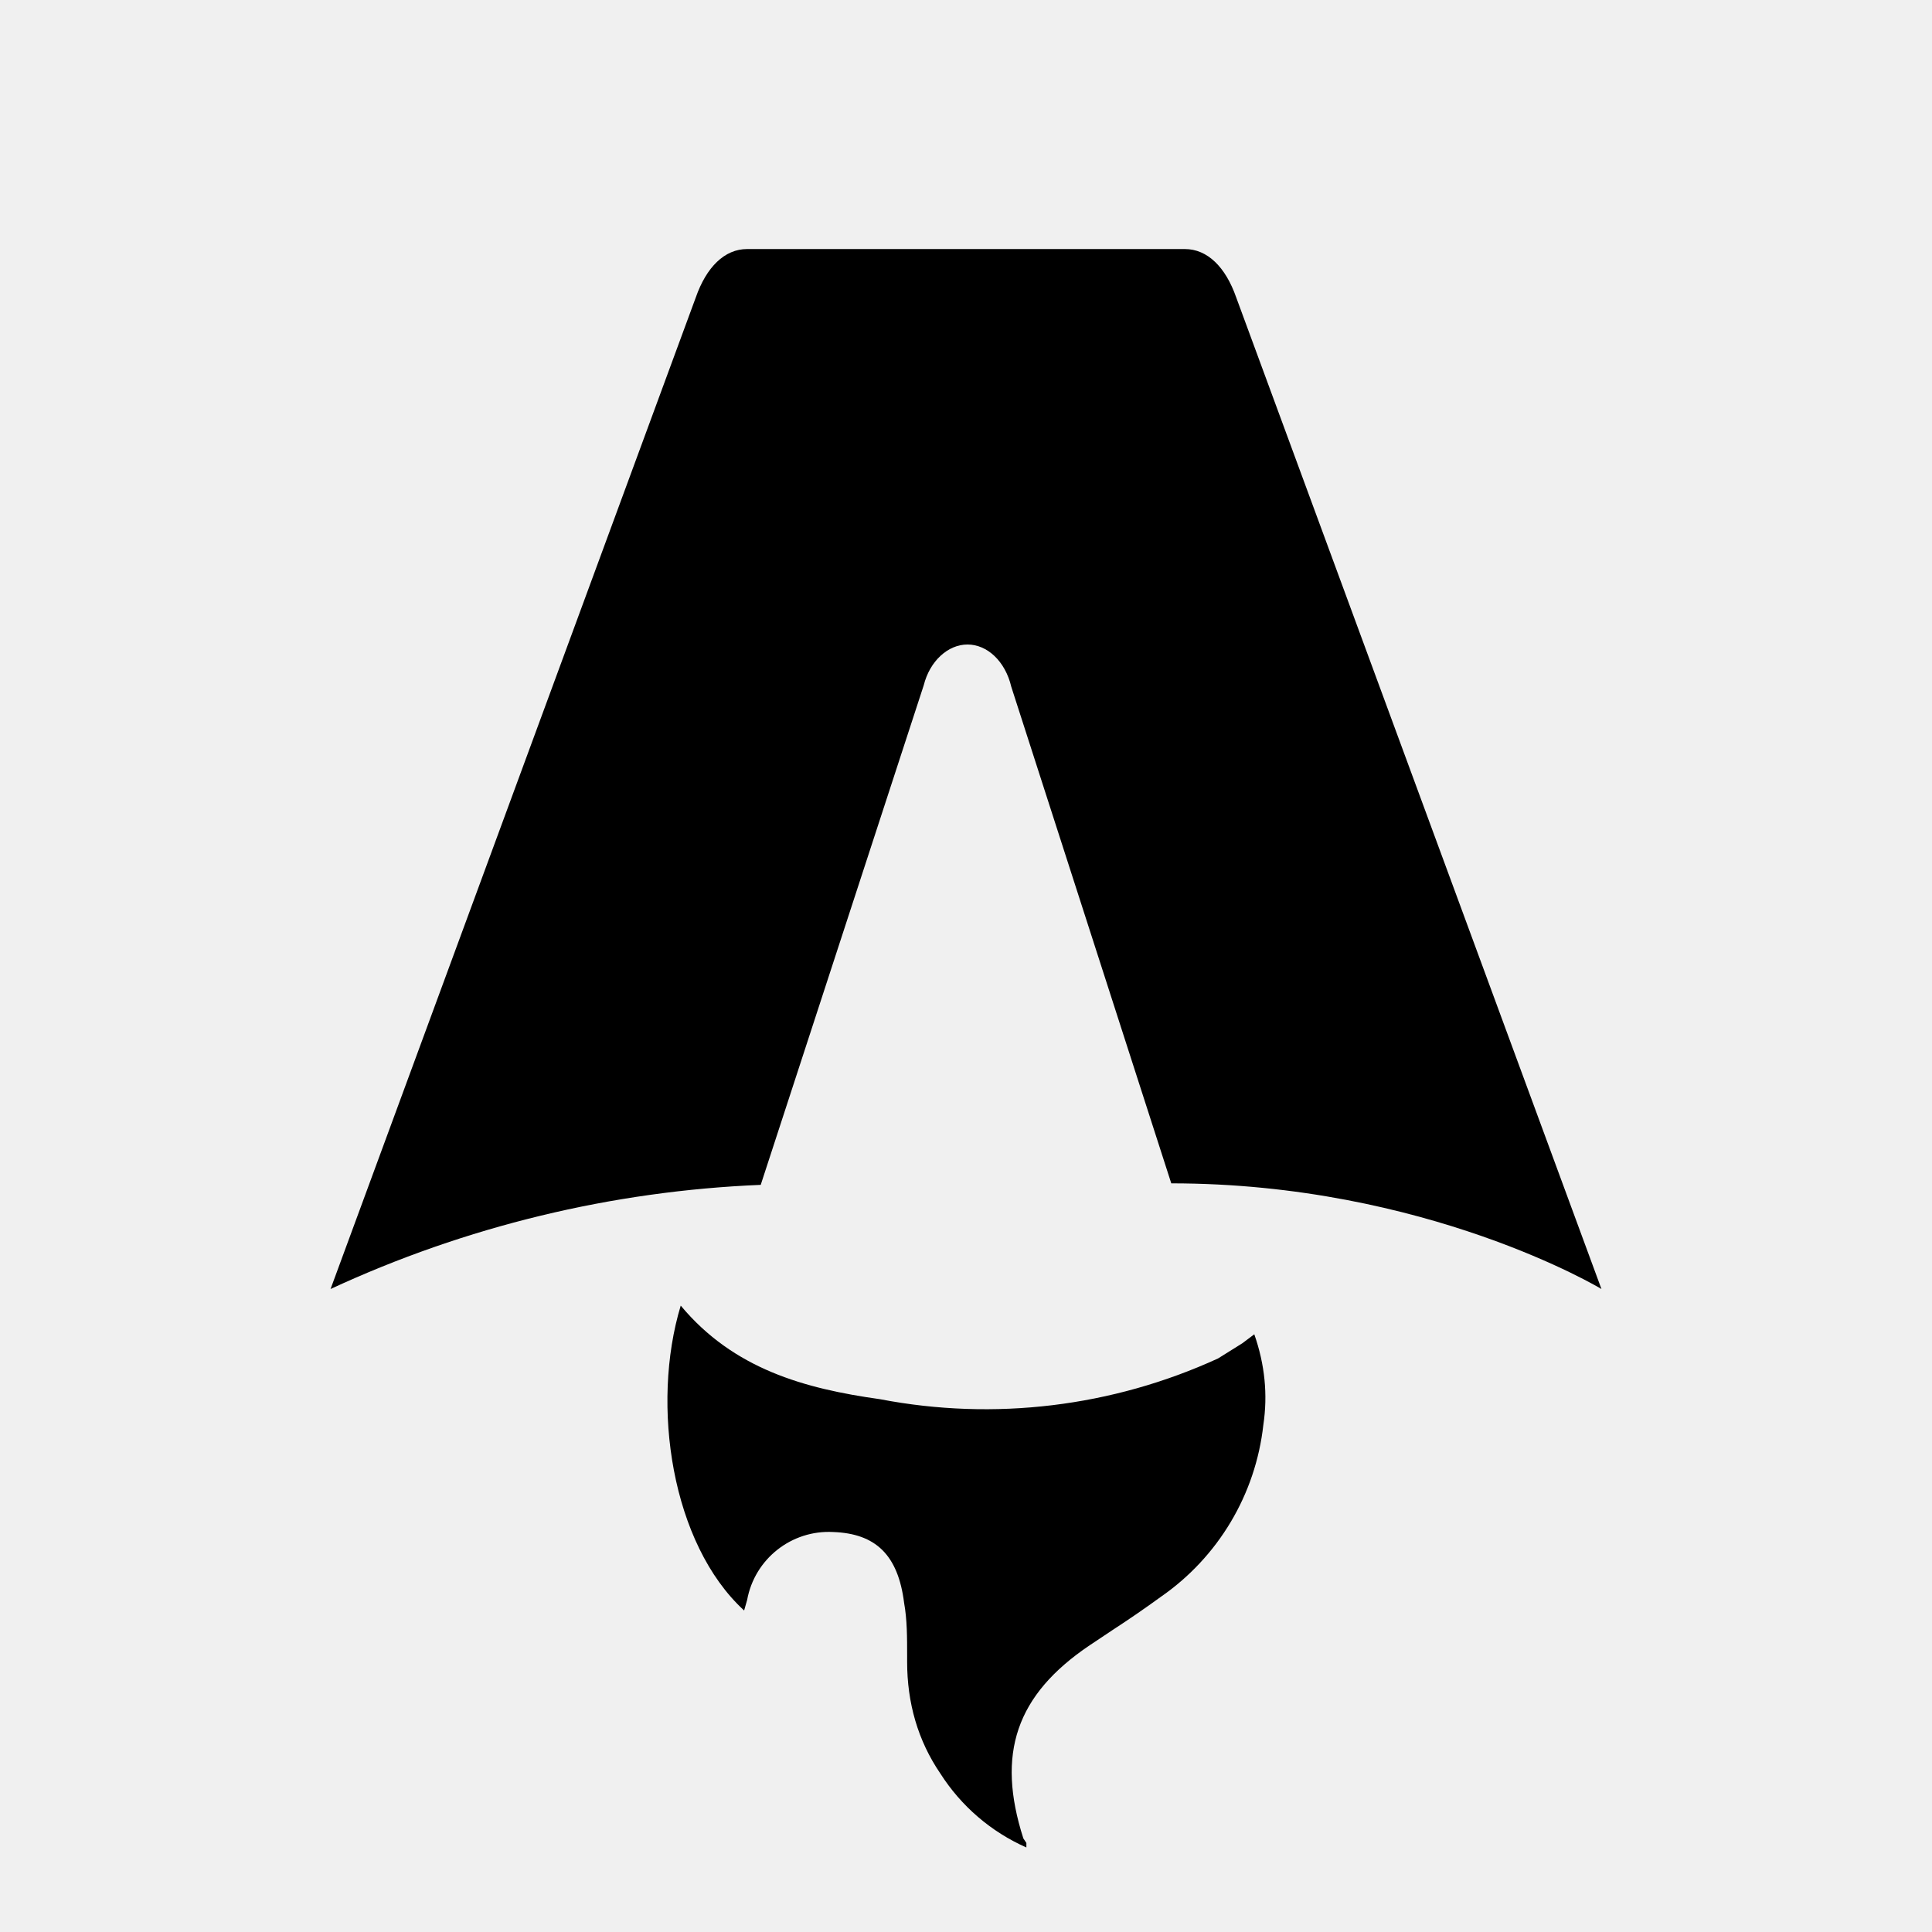
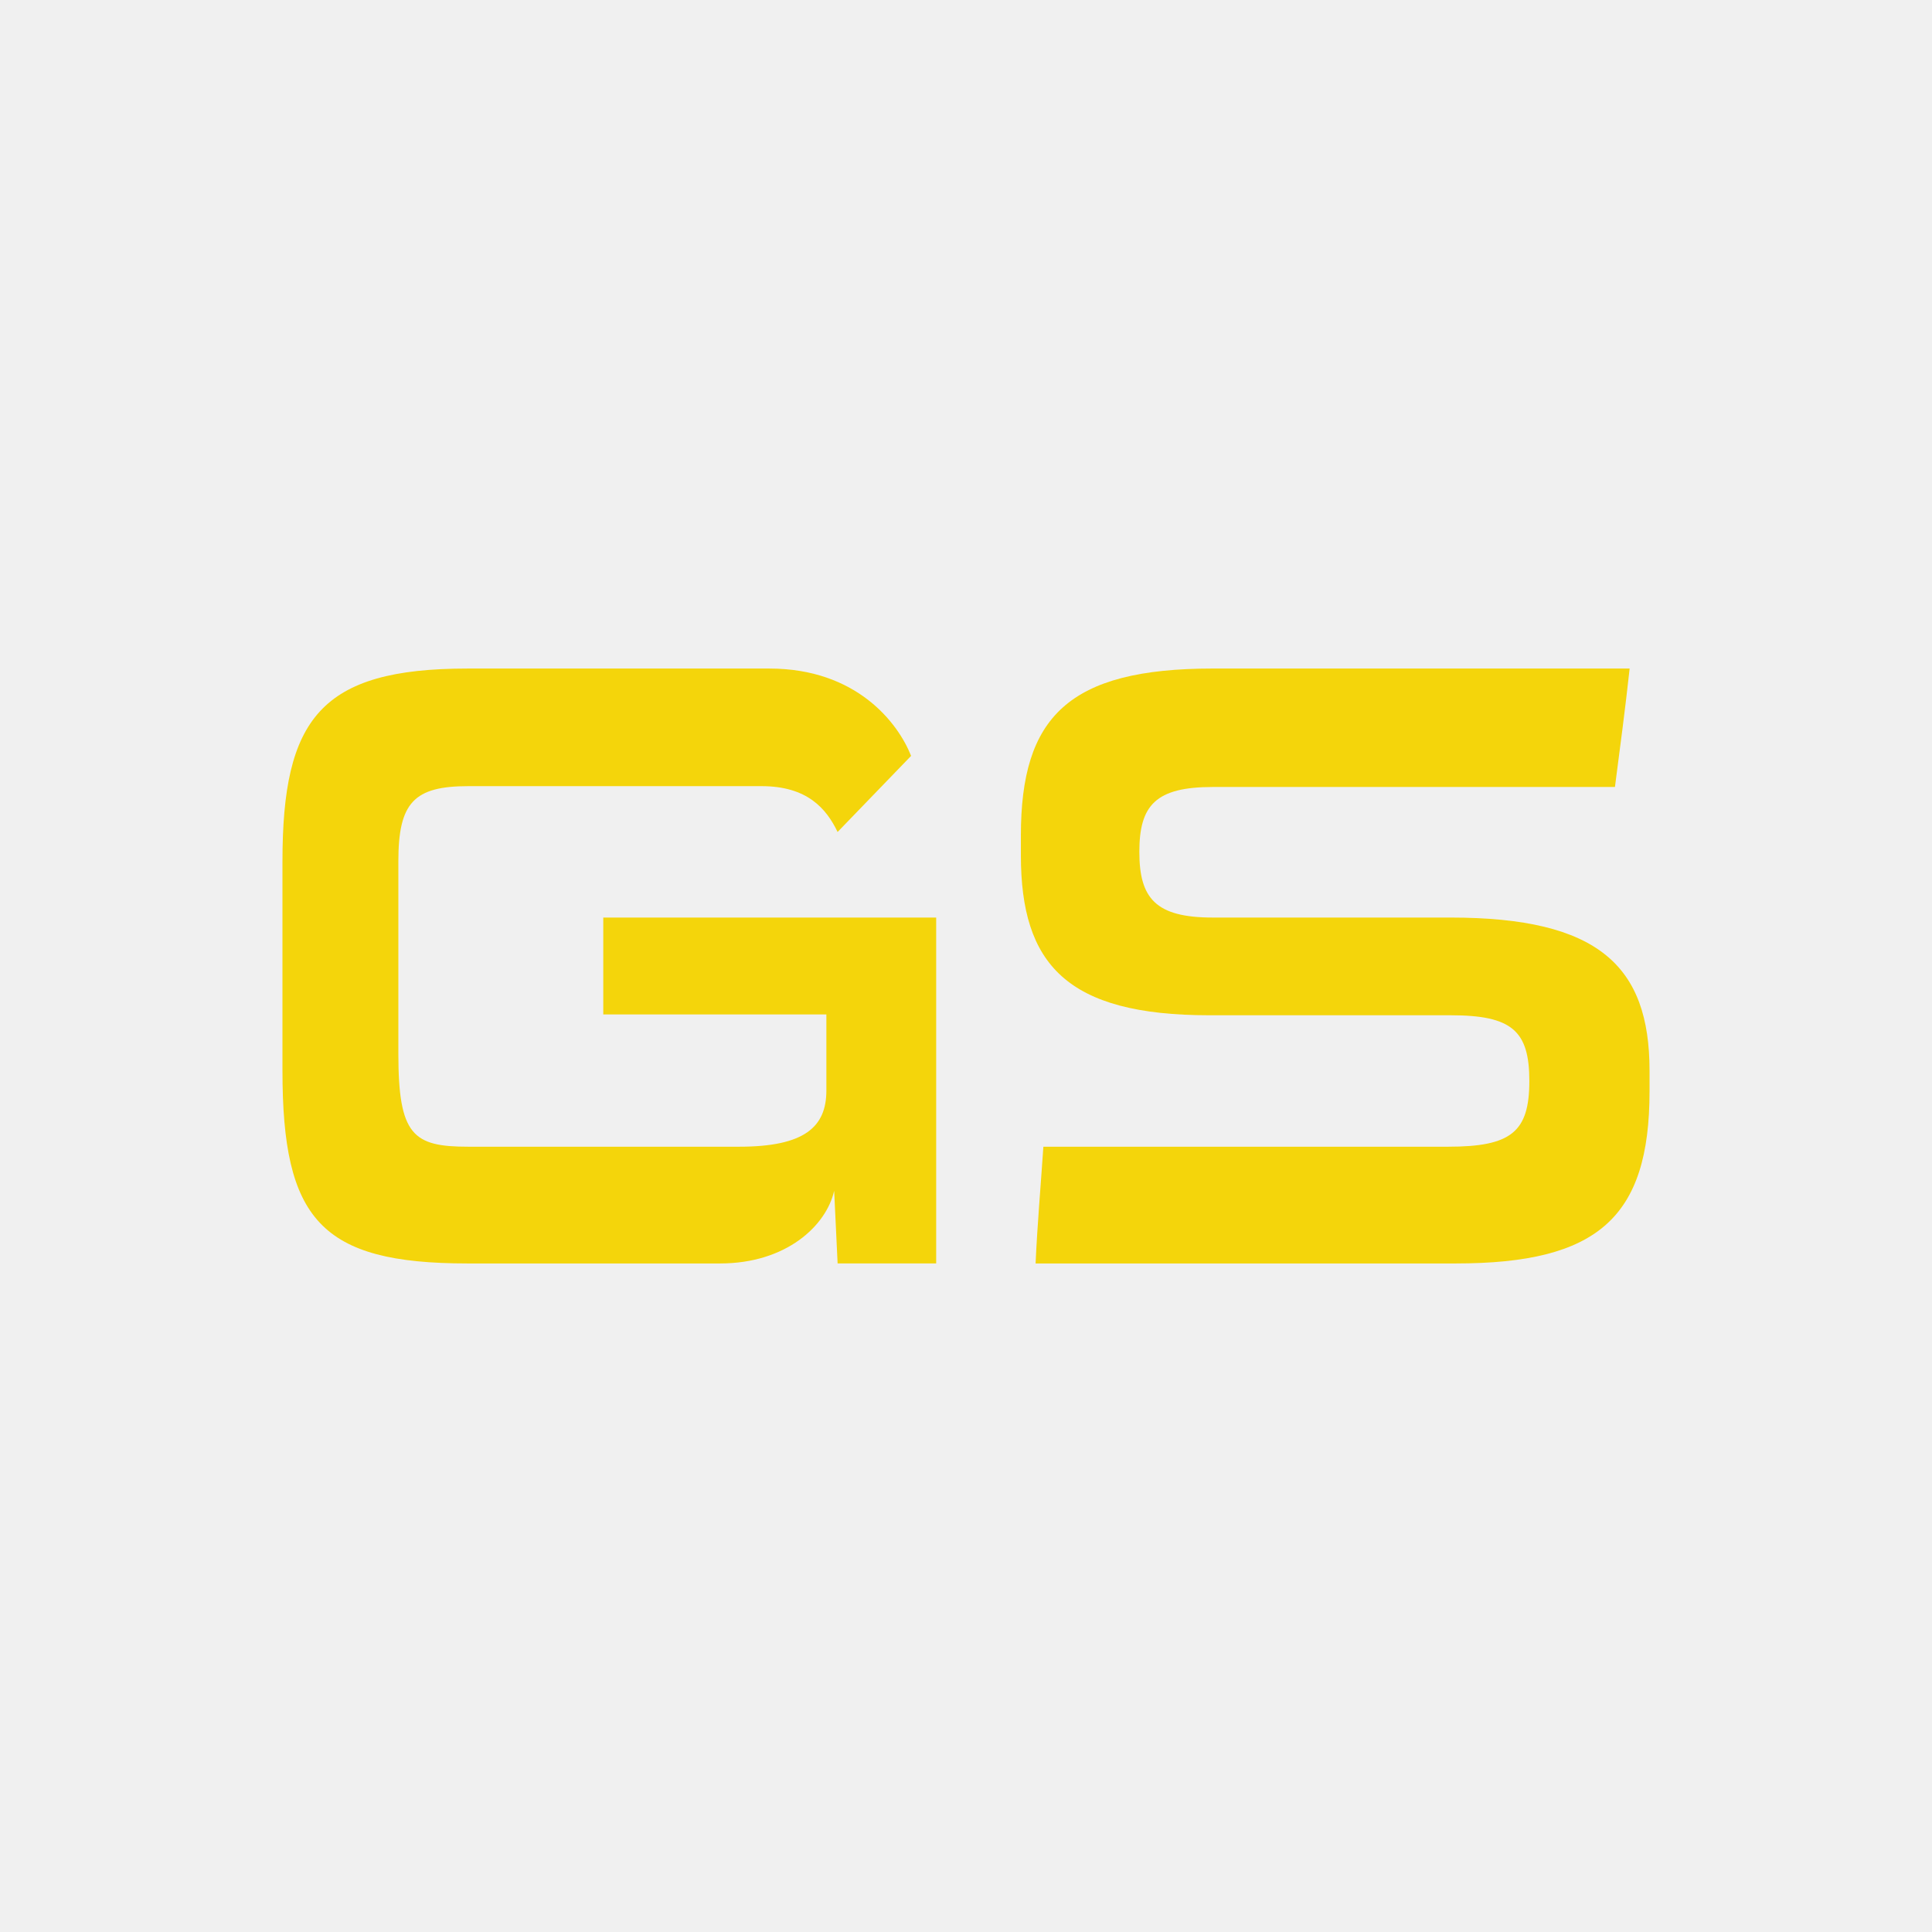
- <svg xmlns="http://www.w3.org/2000/svg" fill="none" viewBox="0 0 128 128">
-   <path d="M50.4 78.5a75.1 75.1 0 0 0-28.5 6.9l24.2-65.7c.7-2 1.9-3.2 3.4-3.2h29c1.5 0 2.7 1.2 3.4 3.2l24.2 65.7s-11.6-7-28.5-7L67 45.5c-.4-1.7-1.6-2.8-2.9-2.8-1.3 0-2.5 1.1-2.9 2.7L50.4 78.5Zm-1.1 28.2Zm-4.2-20.2c-2 6.6-.6 15.8 4.2 20.2a17.5 17.5 0 0 1 .2-.7 5.5 5.5 0 0 1 5.7-4.5c2.8.1 4.3 1.5 4.7 4.7.2 1.1.2 2.3.2 3.5v.4c0 2.7.7 5.2 2.2 7.4a13 13 0 0 0 5.7 4.9v-.3l-.2-.3c-1.8-5.6-.5-9.5 4.4-12.8l1.5-1a73 73 0 0 0 3.2-2.2 16 16 0 0 0 6.8-11.4c.3-2 .1-4-.6-6l-.8.6-1.6 1a37 37 0 0 1-22.4 2.7c-5-.7-9.7-2-13.2-6.2Z" />
-   <style>
-         path { fill: #000; }
-         @media (prefers-color-scheme: dark) {
-             path { fill: #FFF; }
-         }
-     </style>
+ <svg xmlns="http://www.w3.org/2000/svg" version="1.1" x="0px" y="0px" viewBox="0 0 1080 1080" style="enable-background:new 0 0 1080 1080;" xml:space="preserve">
+   <style type="text/css">
+ 	.st0{fill:#07131F;}
+ 	.st1{fill:#FFFFFF;}
+ 	.st2{fill:#F4D50B;}
+ </style>
+   <g id="Capa_1">
+ </g>
+   <g id="LOGO_SVG">
+     <g>
+       <g>
+         <path class="st2" d="M468.23,706.28l-1.93-40.6c-4.35,19.33-26.59,40.6-63.8,40.6H261.34c-82.17,0-103.44-24.65-103.44-107.79     V481.51c0-79.76,21.27-107.79,103.44-107.79h168.7c48.82,0,72.02,30.45,79.27,48.82l-41.09,42.54     c-6.28-13.05-16.92-25.62-42.54-25.62H261.83c-30.45,0-39.15,9.18-39.15,42.05v107.31c0,45.92,8.22,52.2,39.15,52.2h151.3     c36.74,0,48.82-11.12,48.82-31.42v-42.54H337.23v-54.14h186.1v193.35H468.23z" />
+         <path class="st2" d="M922.1,610.09c0,70.57-29,96.19-108.28,96.19H578.9c0.97-21.75,2.9-43.5,4.35-65.26h226.22     c35.29,0,45.44-8.22,45.44-36.74c0-28.04-9.67-36.74-43.99-36.74H676.06c-79.76,0-105.38-28.52-105.38-89.42v-11.12     c0-66.22,26.59-93.29,107.31-93.29h232.99c-2.42,22.24-5.32,43.99-8.22,66.22H677.99c-31.91,0-41.09,10.15-41.09,36.25     c0,26.1,9.18,36.74,41.09,36.74h132.93c82.65,0,111.18,27.07,111.18,85.56V610.09z" />
+       </g>
+     </g>
+   </g>
</svg>
